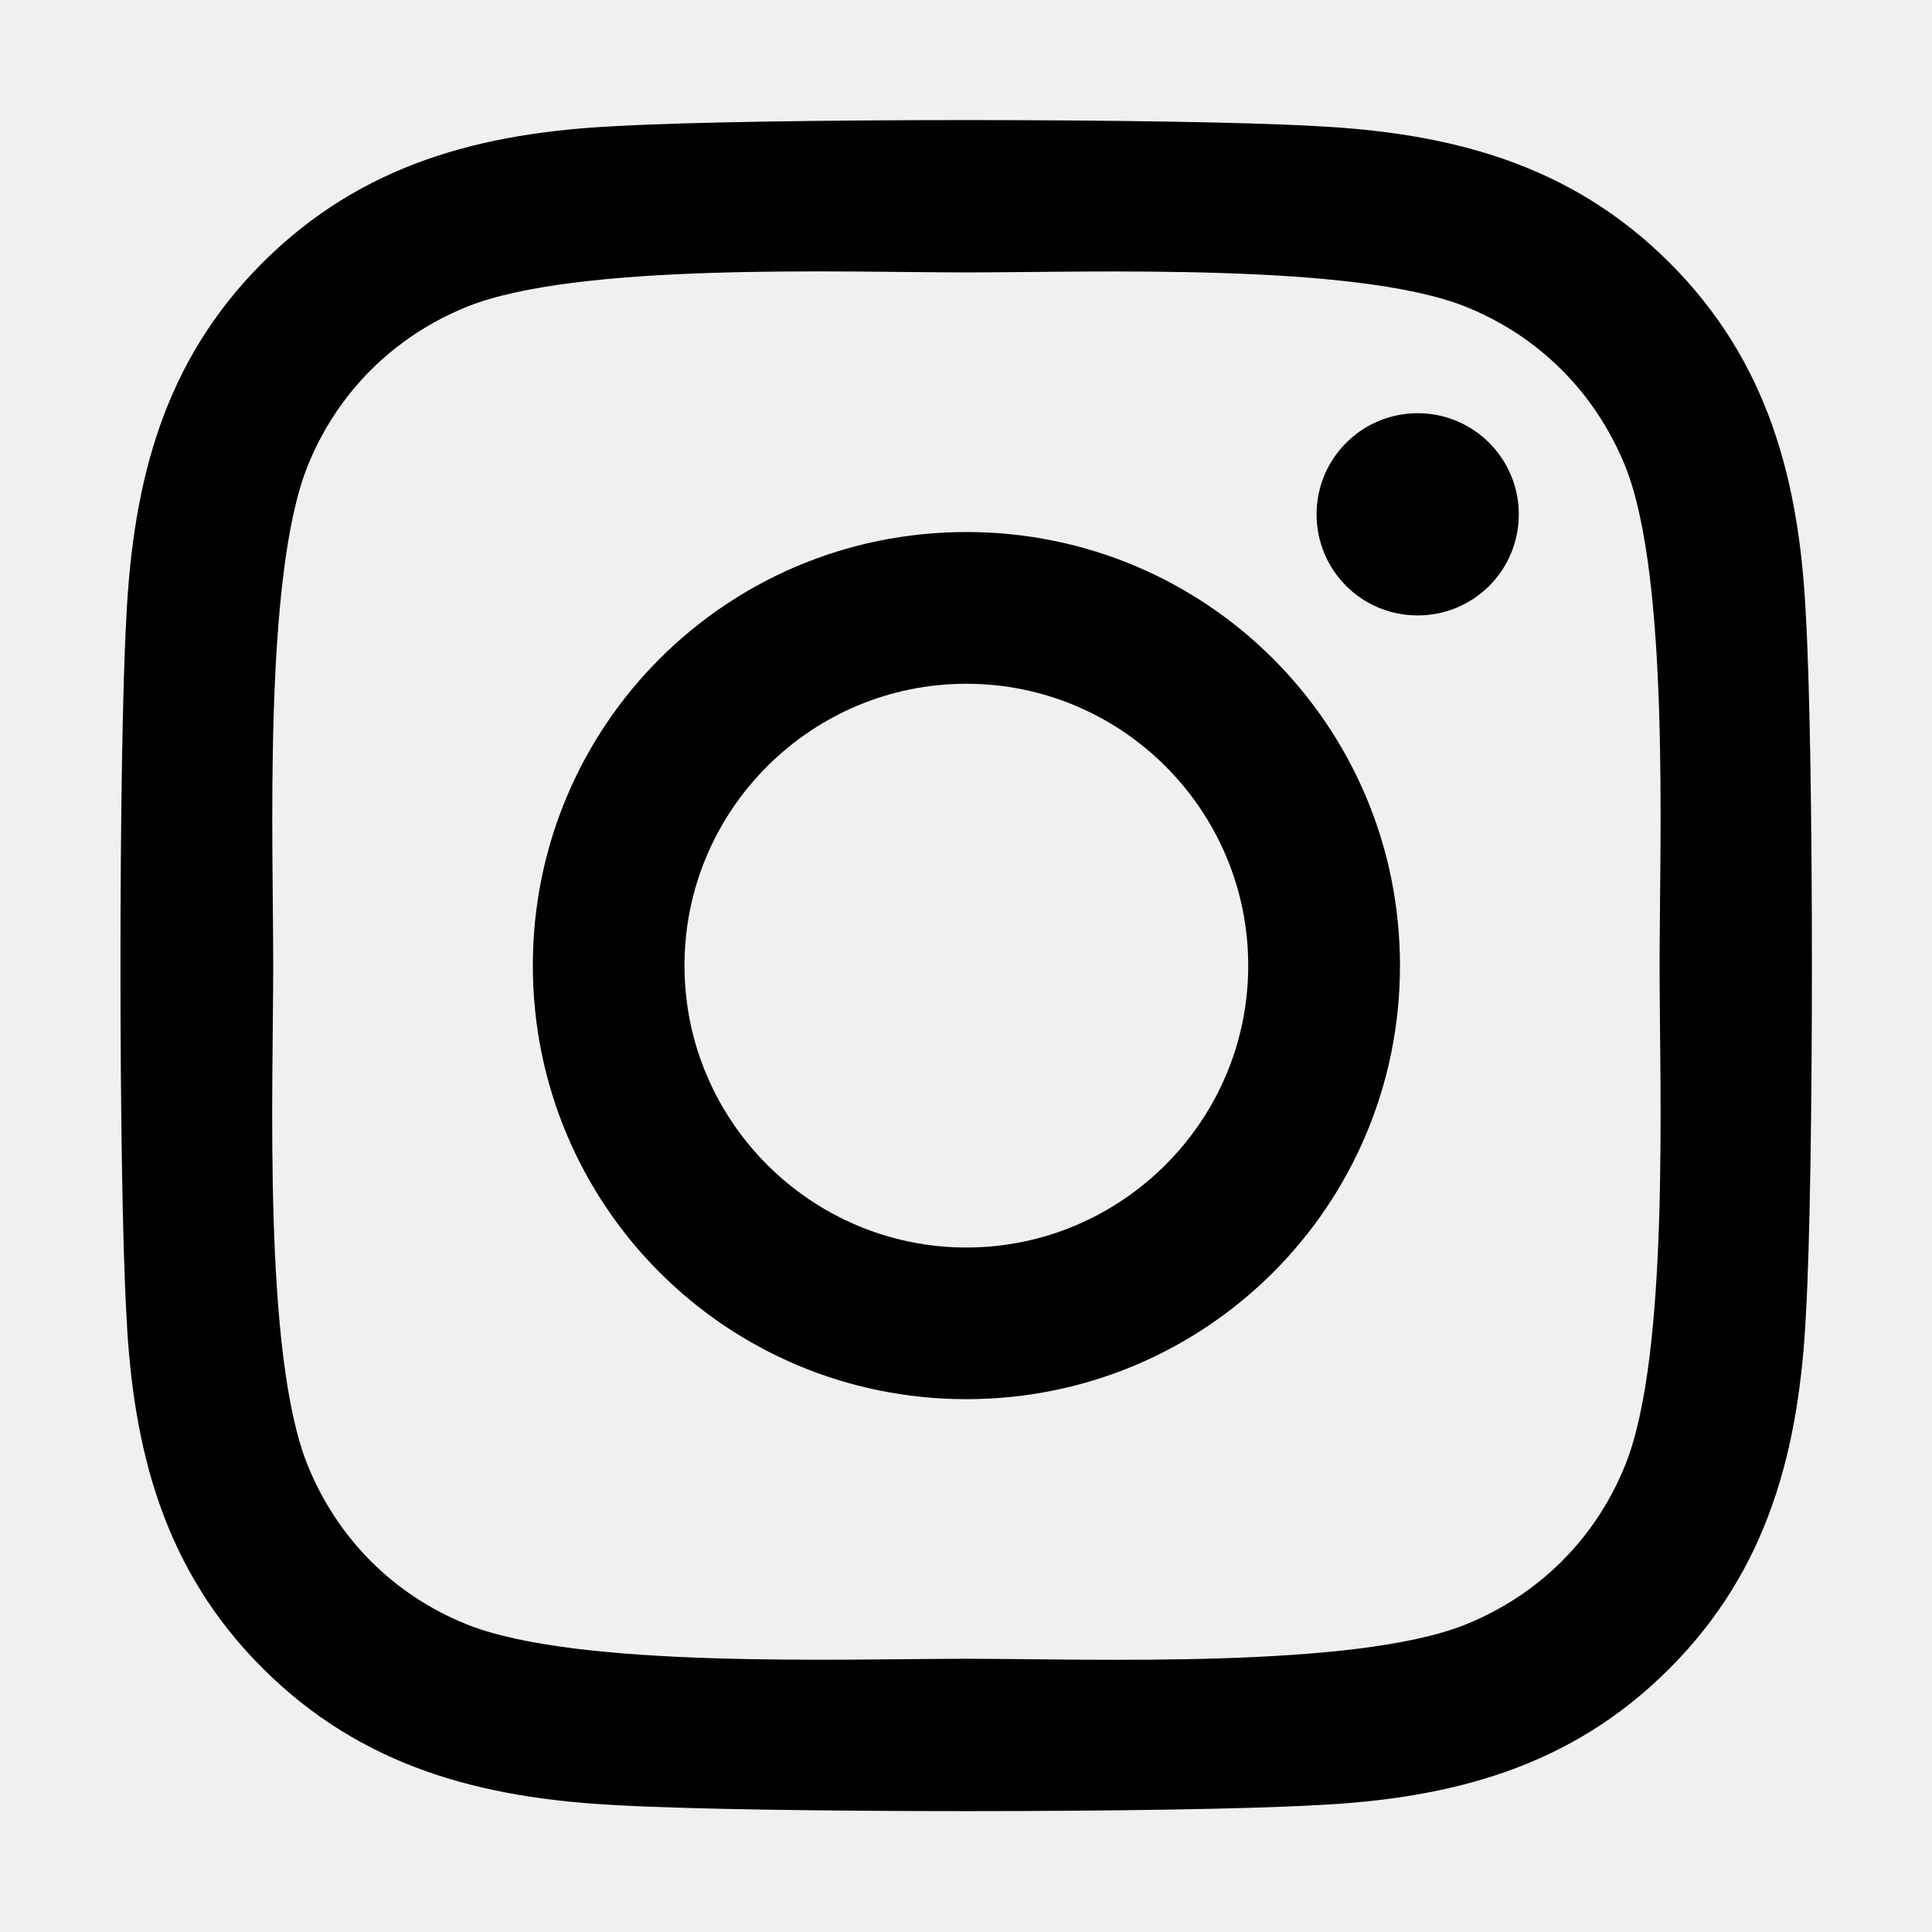
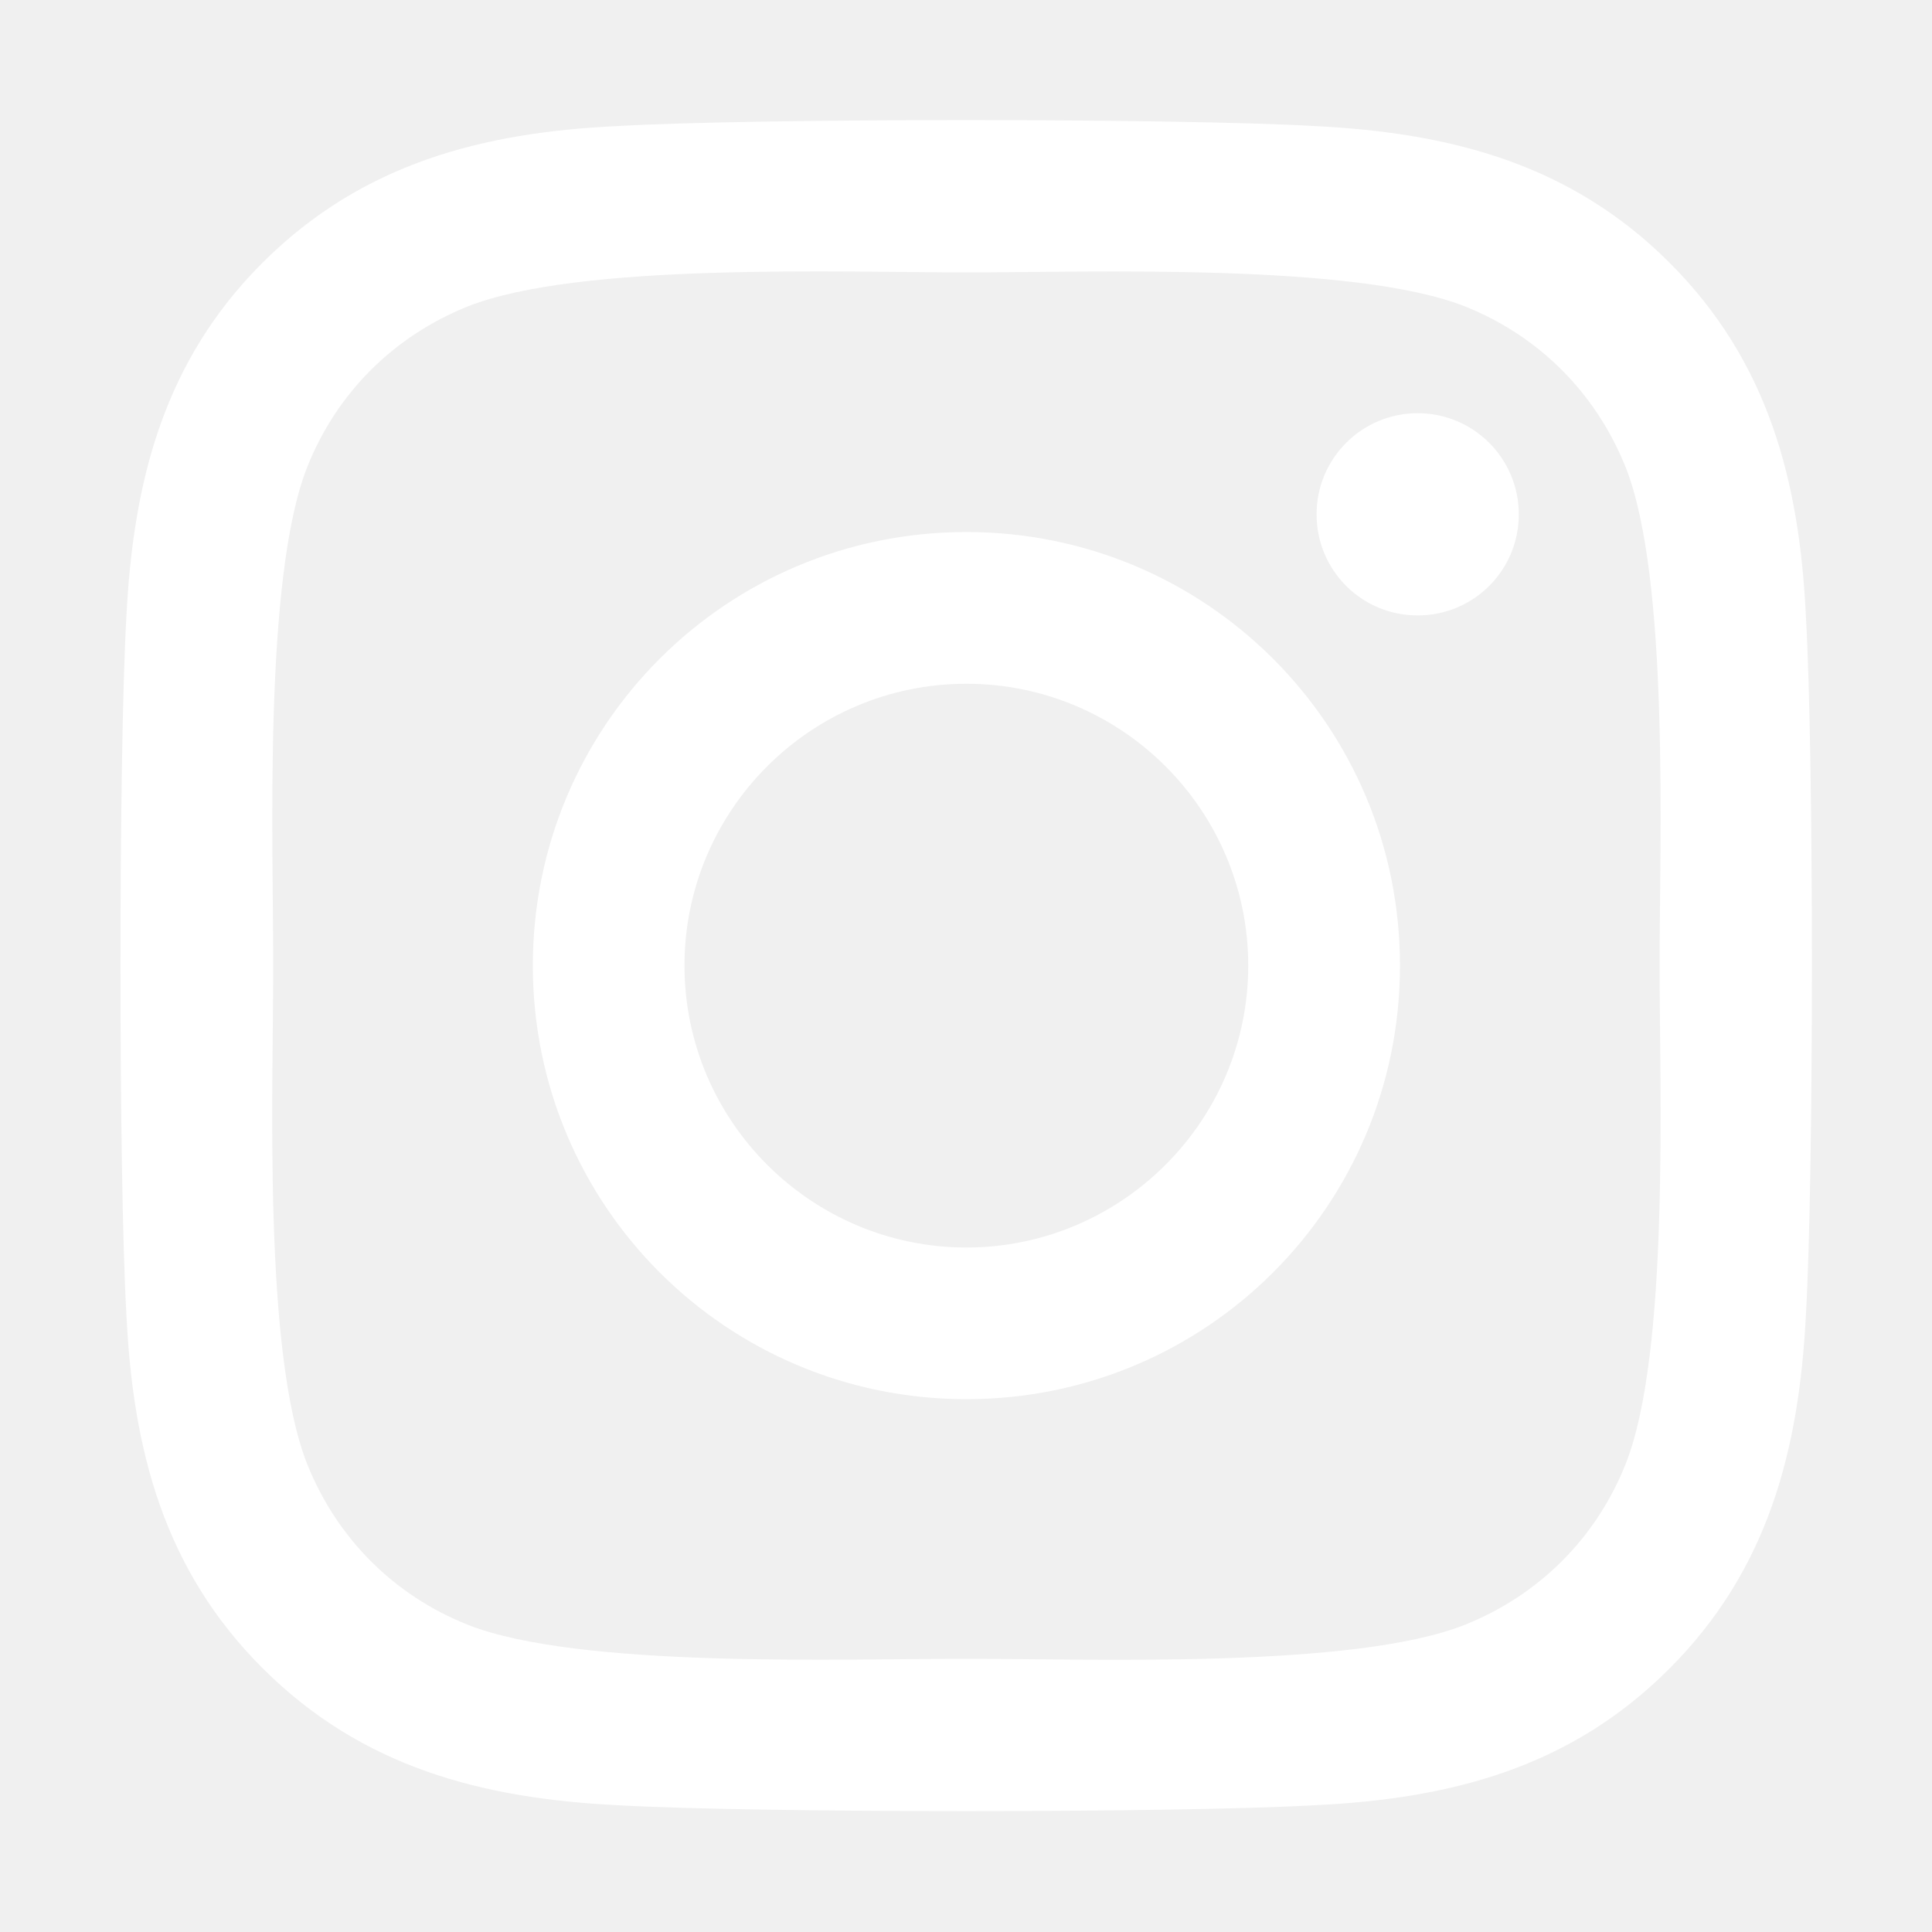
<svg xmlns="http://www.w3.org/2000/svg" width="24" height="24" viewBox="0 0 24 24" fill="none">
-   <path d="M12.005 6.609C9.023 6.609 6.619 9.014 6.619 11.995C6.619 14.976 9.023 17.381 12.005 17.381C14.986 17.381 17.391 14.976 17.391 11.995C17.391 9.014 14.986 6.609 12.005 6.609ZM12.005 15.497C10.078 15.497 8.503 13.927 8.503 11.995C8.503 10.064 10.073 8.494 12.005 8.494C13.936 8.494 15.506 10.064 15.506 11.995C15.506 13.927 13.931 15.497 12.005 15.497ZM18.867 6.389C18.867 7.087 18.305 7.645 17.611 7.645C16.913 7.645 16.355 7.083 16.355 6.389C16.355 5.695 16.917 5.133 17.611 5.133C18.305 5.133 18.867 5.695 18.867 6.389ZM22.434 7.664C22.355 5.981 21.97 4.491 20.738 3.262C19.509 2.034 18.019 1.65 16.336 1.566C14.601 1.467 9.403 1.467 7.669 1.566C5.991 1.645 4.5 2.03 3.267 3.258C2.034 4.486 1.655 5.976 1.57 7.659C1.472 9.394 1.472 14.592 1.57 16.326C1.65 18.009 2.034 19.5 3.267 20.728C4.5 21.956 5.986 22.34 7.669 22.425C9.403 22.523 14.601 22.523 16.336 22.425C18.019 22.345 19.509 21.961 20.738 20.728C21.966 19.5 22.35 18.009 22.434 16.326C22.533 14.592 22.533 9.398 22.434 7.664ZM20.194 18.187C19.828 19.106 19.12 19.814 18.197 20.184C16.814 20.733 13.533 20.606 12.005 20.606C10.476 20.606 7.191 20.728 5.812 20.184C4.894 19.819 4.186 19.111 3.816 18.187C3.267 16.805 3.394 13.523 3.394 11.995C3.394 10.467 3.272 7.181 3.816 5.803C4.181 4.884 4.889 4.176 5.812 3.806C7.195 3.258 10.476 3.384 12.005 3.384C13.533 3.384 16.819 3.262 18.197 3.806C19.116 4.172 19.823 4.88 20.194 5.803C20.742 7.186 20.616 10.467 20.616 11.995C20.616 13.523 20.742 16.809 20.194 18.187Z" fill="black" />
+   <path d="M12.005 6.609C9.023 6.609 6.619 9.014 6.619 11.995C6.619 14.976 9.023 17.381 12.005 17.381C14.986 17.381 17.391 14.976 17.391 11.995C17.391 9.014 14.986 6.609 12.005 6.609ZM12.005 15.497C10.078 15.497 8.503 13.927 8.503 11.995C8.503 10.064 10.073 8.494 12.005 8.494C13.936 8.494 15.506 10.064 15.506 11.995C15.506 13.927 13.931 15.497 12.005 15.497ZM18.867 6.389C18.867 7.087 18.305 7.645 17.611 7.645C16.913 7.645 16.355 7.083 16.355 6.389C16.355 5.695 16.917 5.133 17.611 5.133C18.305 5.133 18.867 5.695 18.867 6.389ZM22.434 7.664C22.355 5.981 21.97 4.491 20.738 3.262C19.509 2.034 18.019 1.65 16.336 1.566C14.601 1.467 9.403 1.467 7.669 1.566C5.991 1.645 4.5 2.03 3.267 3.258C2.034 4.486 1.655 5.976 1.57 7.659C1.472 9.394 1.472 14.592 1.57 16.326C1.65 18.009 2.034 19.5 3.267 20.728C4.5 21.956 5.986 22.34 7.669 22.425C9.403 22.523 14.601 22.523 16.336 22.425C18.019 22.345 19.509 21.961 20.738 20.728C21.966 19.5 22.35 18.009 22.434 16.326C22.533 14.592 22.533 9.398 22.434 7.664ZM20.194 18.187C19.828 19.106 19.12 19.814 18.197 20.184C16.814 20.733 13.533 20.606 12.005 20.606C10.476 20.606 7.191 20.728 5.812 20.184C4.894 19.819 4.186 19.111 3.816 18.187C3.267 16.805 3.394 13.523 3.394 11.995C3.394 10.467 3.272 7.181 3.816 5.803C4.181 4.884 4.889 4.176 5.812 3.806C7.195 3.258 10.476 3.384 12.005 3.384C13.533 3.384 16.819 3.262 18.197 3.806C19.116 4.172 19.823 4.88 20.194 5.803C20.742 7.186 20.616 10.467 20.616 11.995C20.616 13.523 20.742 16.809 20.194 18.187Z" fill="white" />
</svg>
